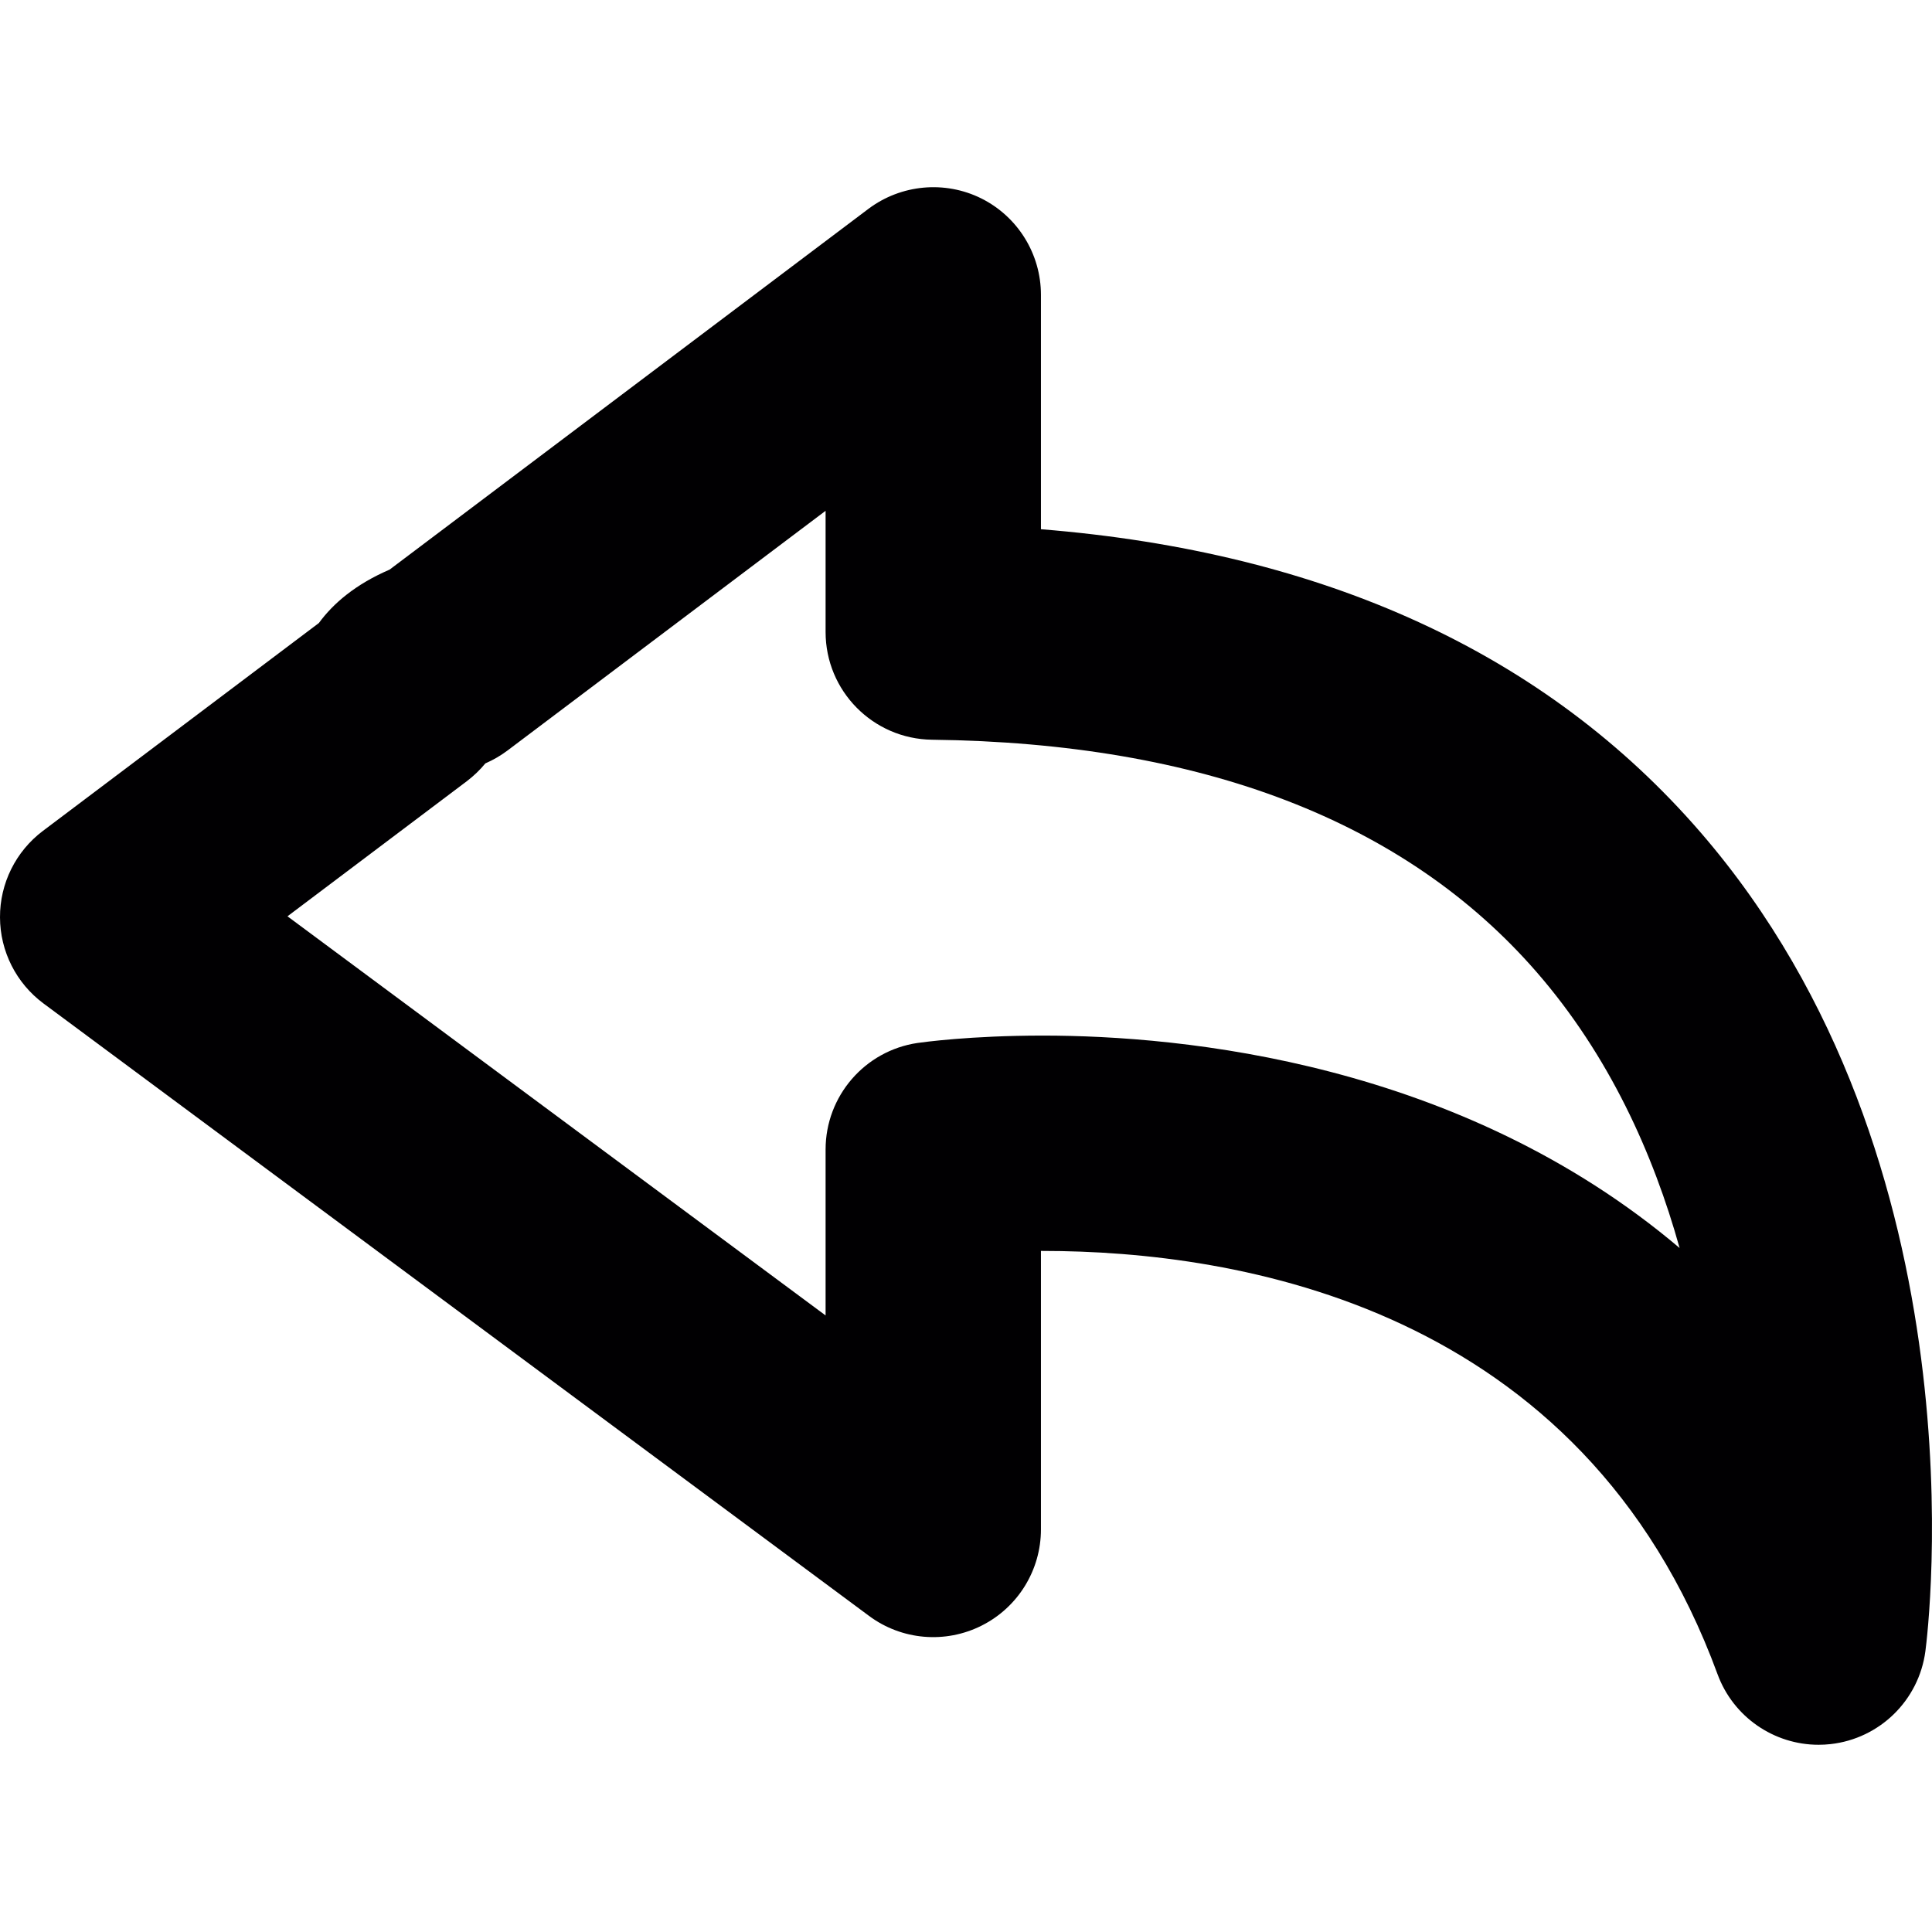
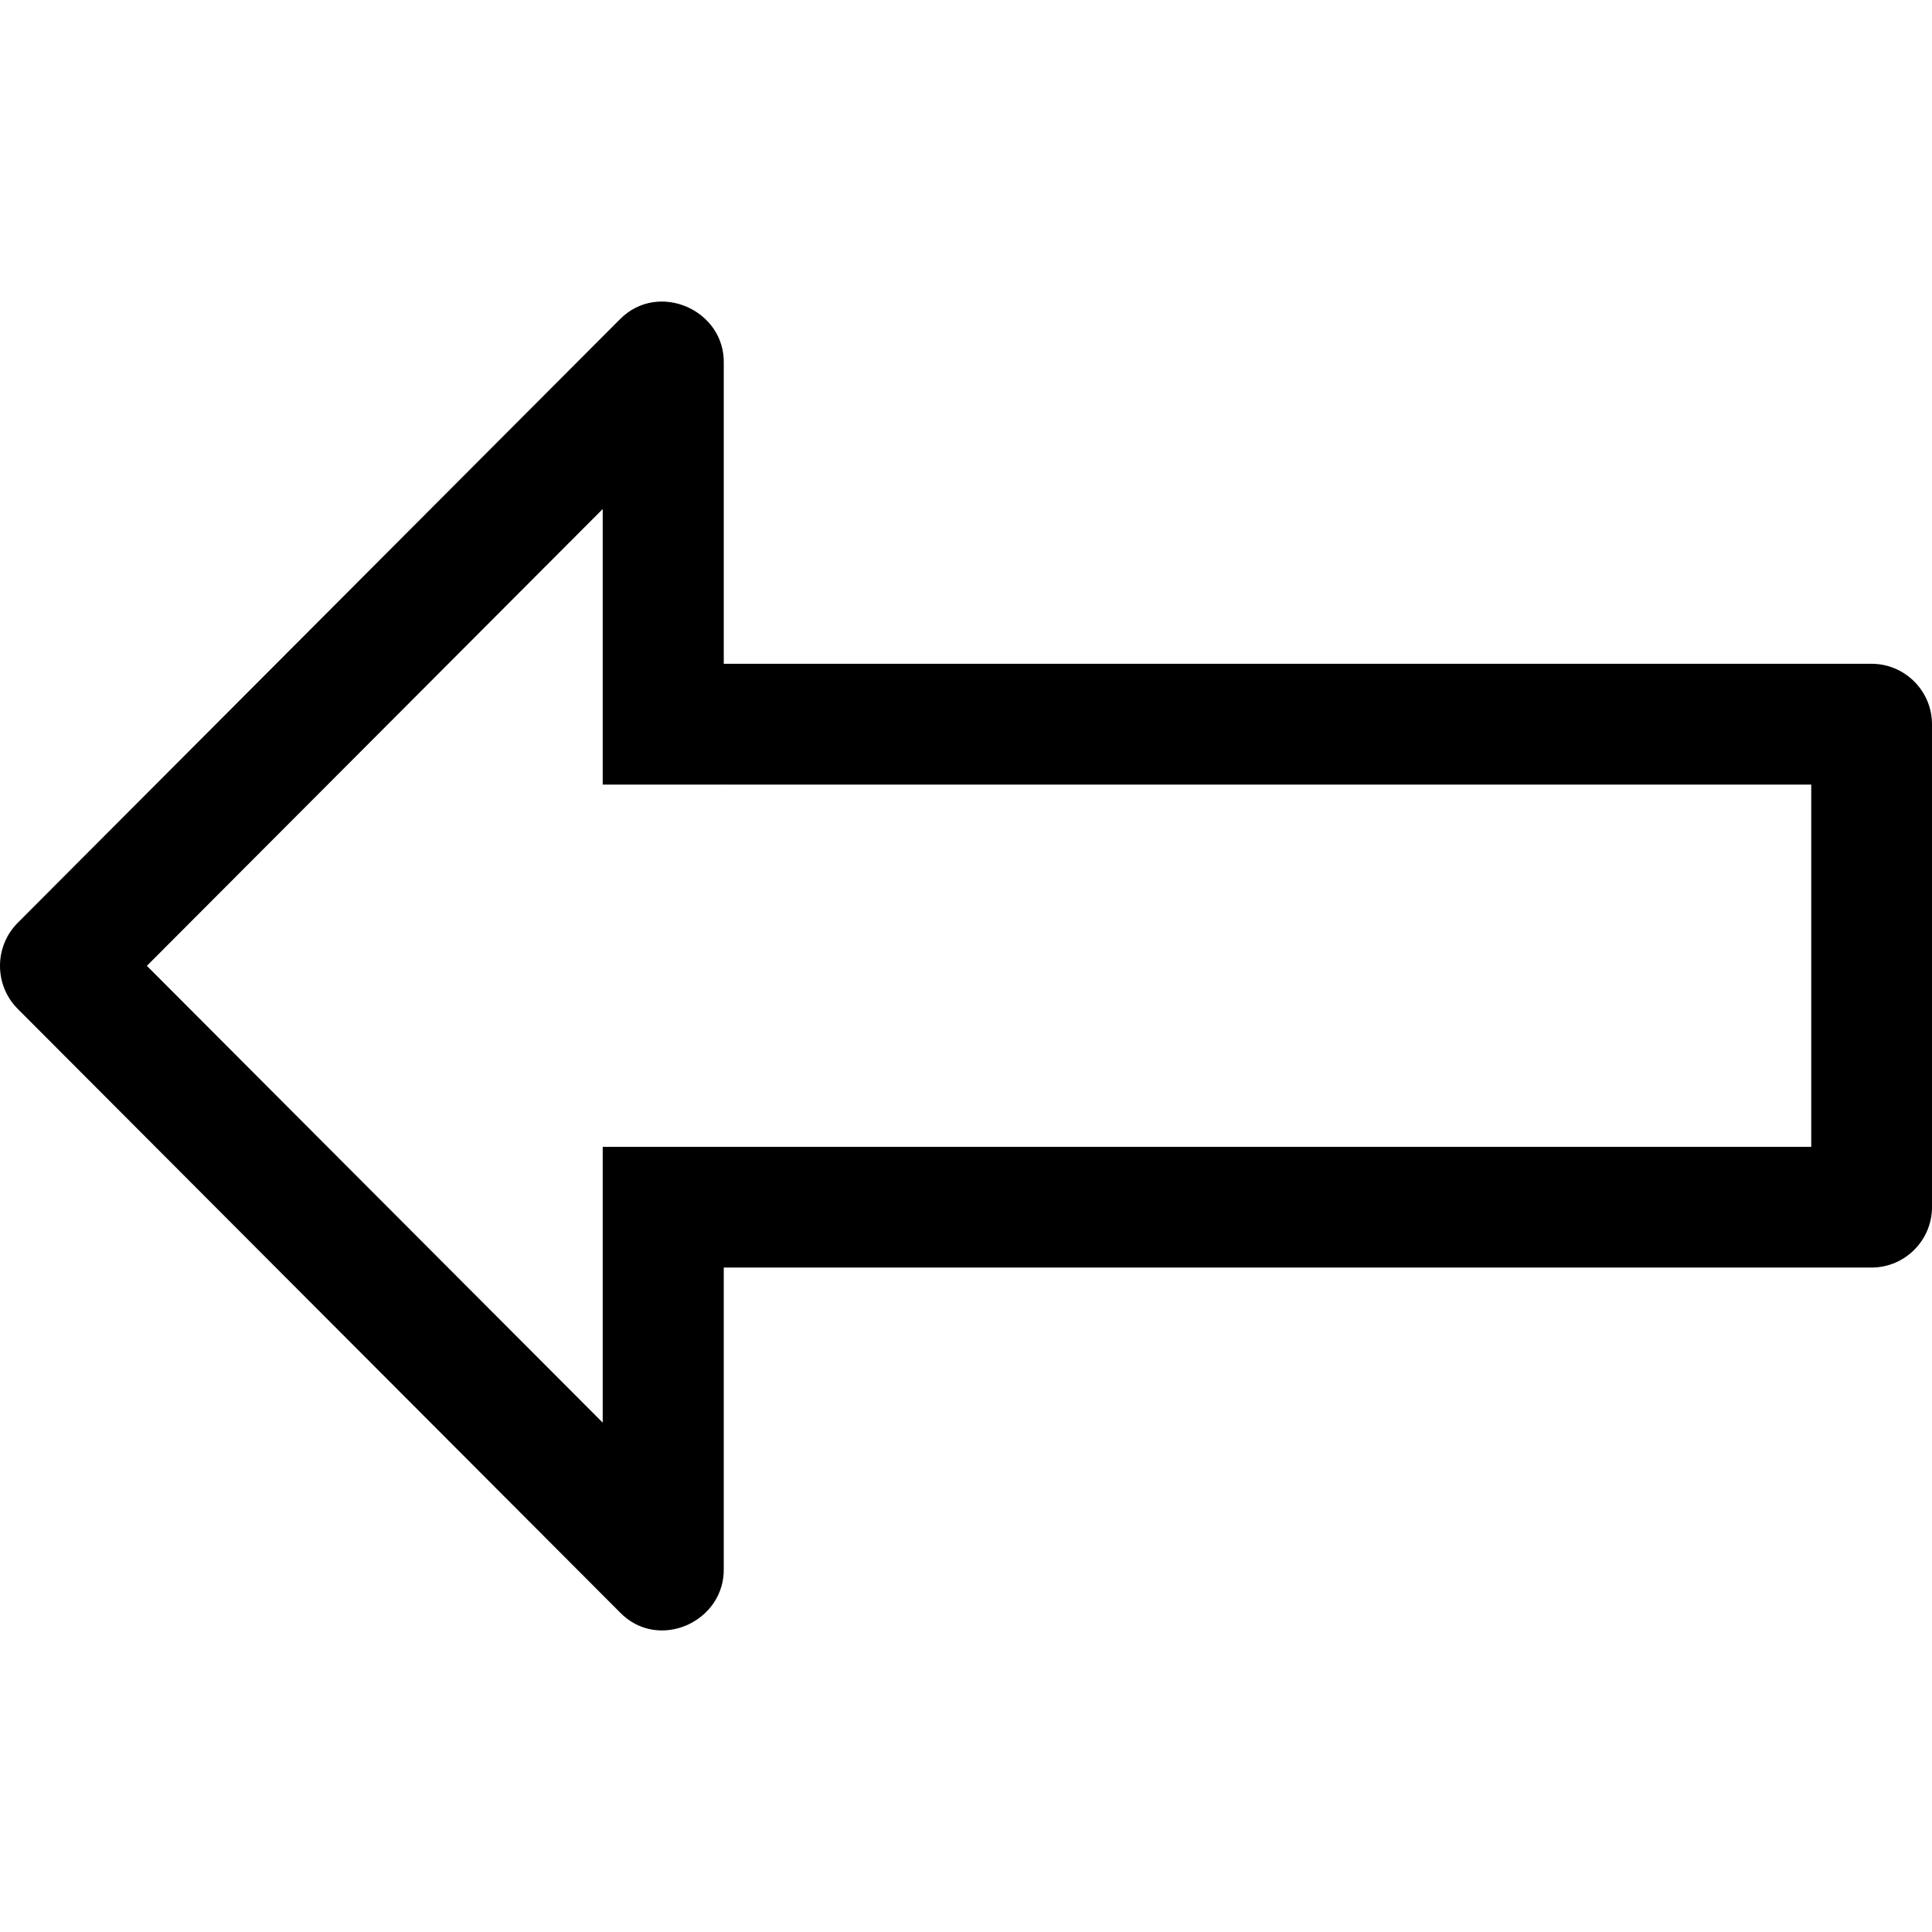
- <svg xmlns="http://www.w3.org/2000/svg" version="1.1" id="Capa_1" x="0px" y="0px" viewBox="0 0 38.273 38.273" style="enable-background:new 0 0 38.273 38.273;" xml:space="preserve">
+ <svg xmlns="http://www.w3.org/2000/svg" version="1.1" id="Capa_1" x="0px" y="0px" viewBox="0 0 384.965 384.965" style="enable-background:new 0 0 384.965 384.965;" xml:space="preserve">
  <g>
-     <path style="fill:#010002;" d="M20.621,10.484V5.84c0-0.808-0.458-1.548-1.181-1.909c-0.722-0.359-1.589-0.279-2.236,0.206   l-9.486,7.147c-0.677,0.292-1.117,0.67-1.401,1.058l-5.468,4.119C0.312,16.866-0.003,17.501,0,18.173   c0.002,0.673,0.322,1.305,0.862,1.706l16.355,12.133c0.646,0.48,1.51,0.554,2.23,0.191c0.72-0.362,1.174-1.1,1.174-1.905v-5.517   c0.013,0,0.025,0,0.038,0c3.842,0,10.687,1.089,13.366,8.386c0.311,0.846,1.116,1.397,2.001,1.397c0.079,0,0.157-0.004,0.236-0.013   c0.975-0.108,1.751-0.868,1.88-1.84c0.052-0.394,1.208-9.682-4.461-16.23C30.621,12.948,26.235,10.935,20.621,10.484z    M20.659,20.515c-1.443,0-2.379,0.132-2.482,0.146c-1.046,0.154-1.822,1.053-1.822,2.111v3.287l-10.66-7.907l3.555-2.678   c0.136-0.104,0.259-0.222,0.365-0.351c0.155-0.068,0.301-0.152,0.437-0.254l6.303-4.75v2.401c0,1.168,0.939,2.119,2.108,2.134   c5.345,0.063,9.374,1.61,11.975,4.6c1.442,1.658,2.314,3.602,2.835,5.469C28.923,21.038,23.424,20.515,20.659,20.515z" />
+     <path id="Arrow_Left" d="M3.544,201.041L3.544,201.041L3.544,201.041l119.942,120.195c7.627,7.94,21.029,1.949,20.728-8.83v-59.863   c0.048,0,0.096,0.024,0.144,0.024h228.576c6.617,0,12.03-5.414,12.03-12.03v-96.242c0-6.617-5.414-12.03-12.03-12.03H144.359   c-0.048,0-0.096,0.024-0.144,0.024V72.485c0.289-10.731-13.017-16.554-20.632-8.926L3.556,183.849   C-1.183,188.601-1.183,196.301,3.544,201.041z M120.094,101.43v54.906h0.205h12.03h11.886v-0.024c0.048,0,0.096,0.024,0.144,0.024   h12.03h204.515v72.182H156.389h-12.03c-0.048,0-0.096,0.024-0.144,0.024v-0.024h-11.886h-12.03h-0.205v54.954l-90.829-91.021   L120.094,101.43z" />
+     <g>
+ 	</g>
+     <g>
+ 	</g>
+     <g>
+ 	</g>
+     <g>
+ 	</g>
+     <g>
+ 	</g>
+     <g>
+ 	</g>
  </g>
  <g>
</g>
  <g>
</g>
  <g>
</g>
  <g>
</g>
  <g>
</g>
  <g>
</g>
  <g>
</g>
  <g>
</g>
  <g>
</g>
  <g>
</g>
  <g>
</g>
  <g>
</g>
  <g>
</g>
  <g>
</g>
  <g>
</g>
</svg>
